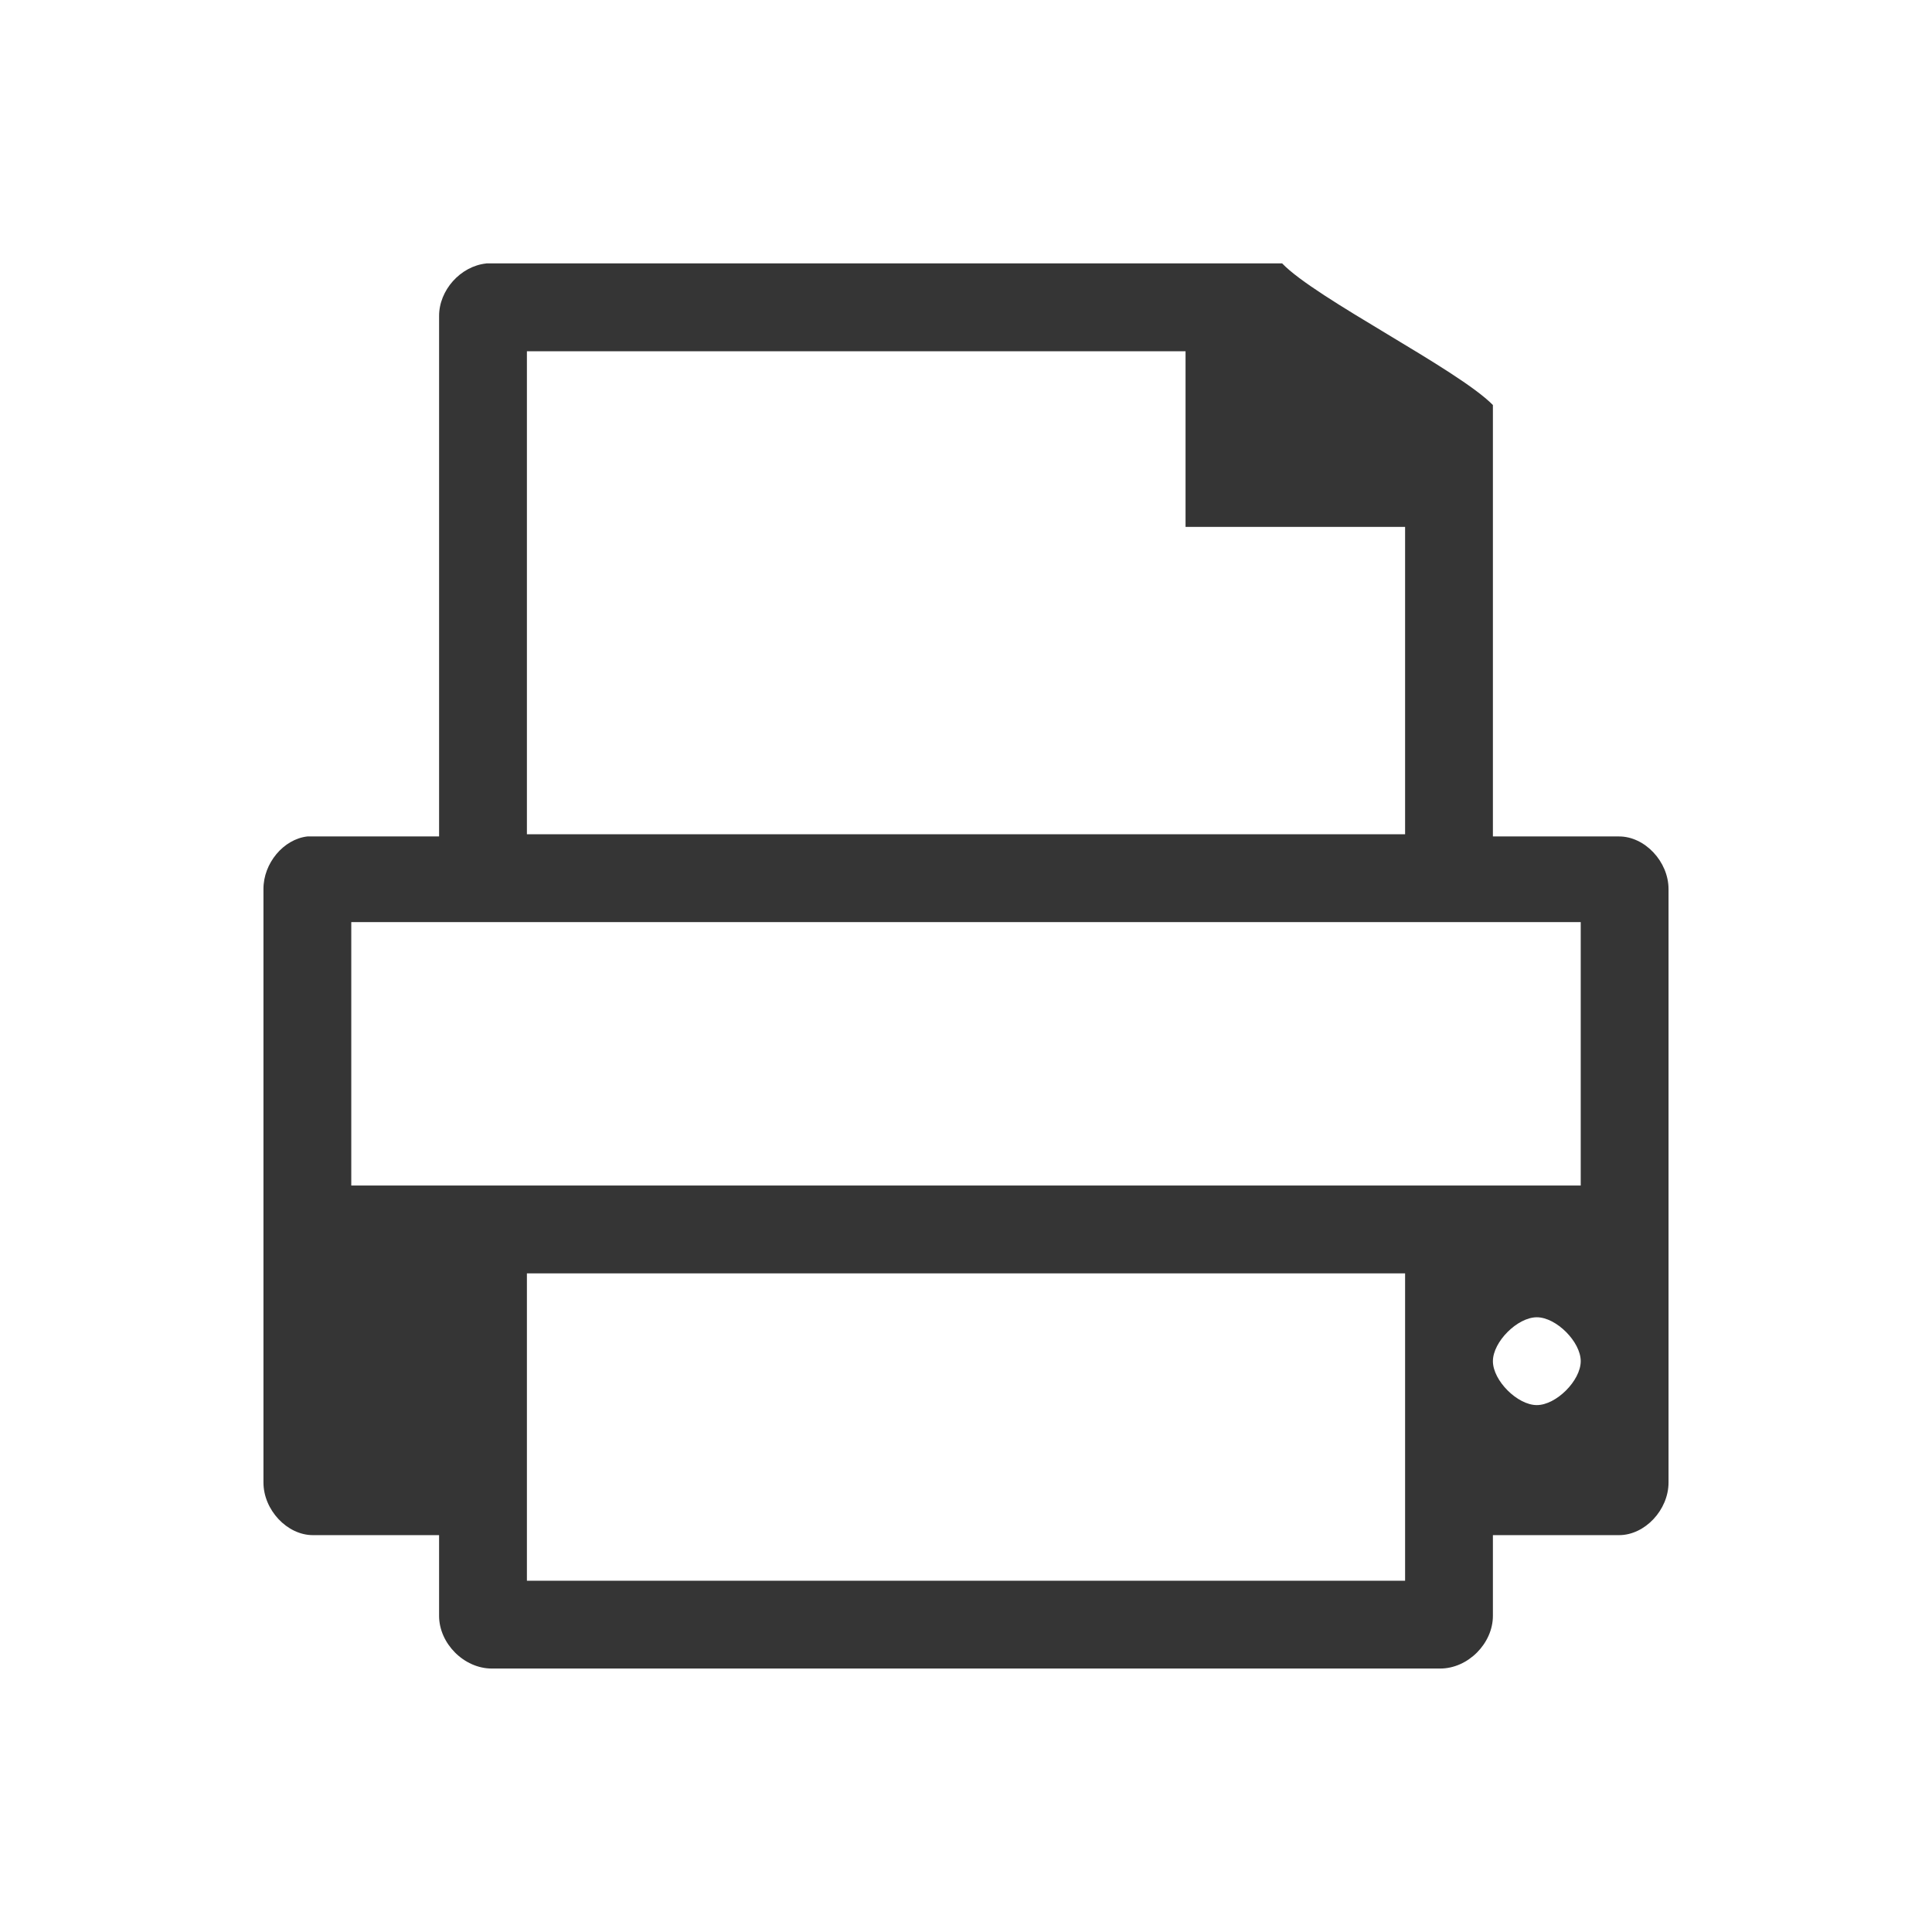
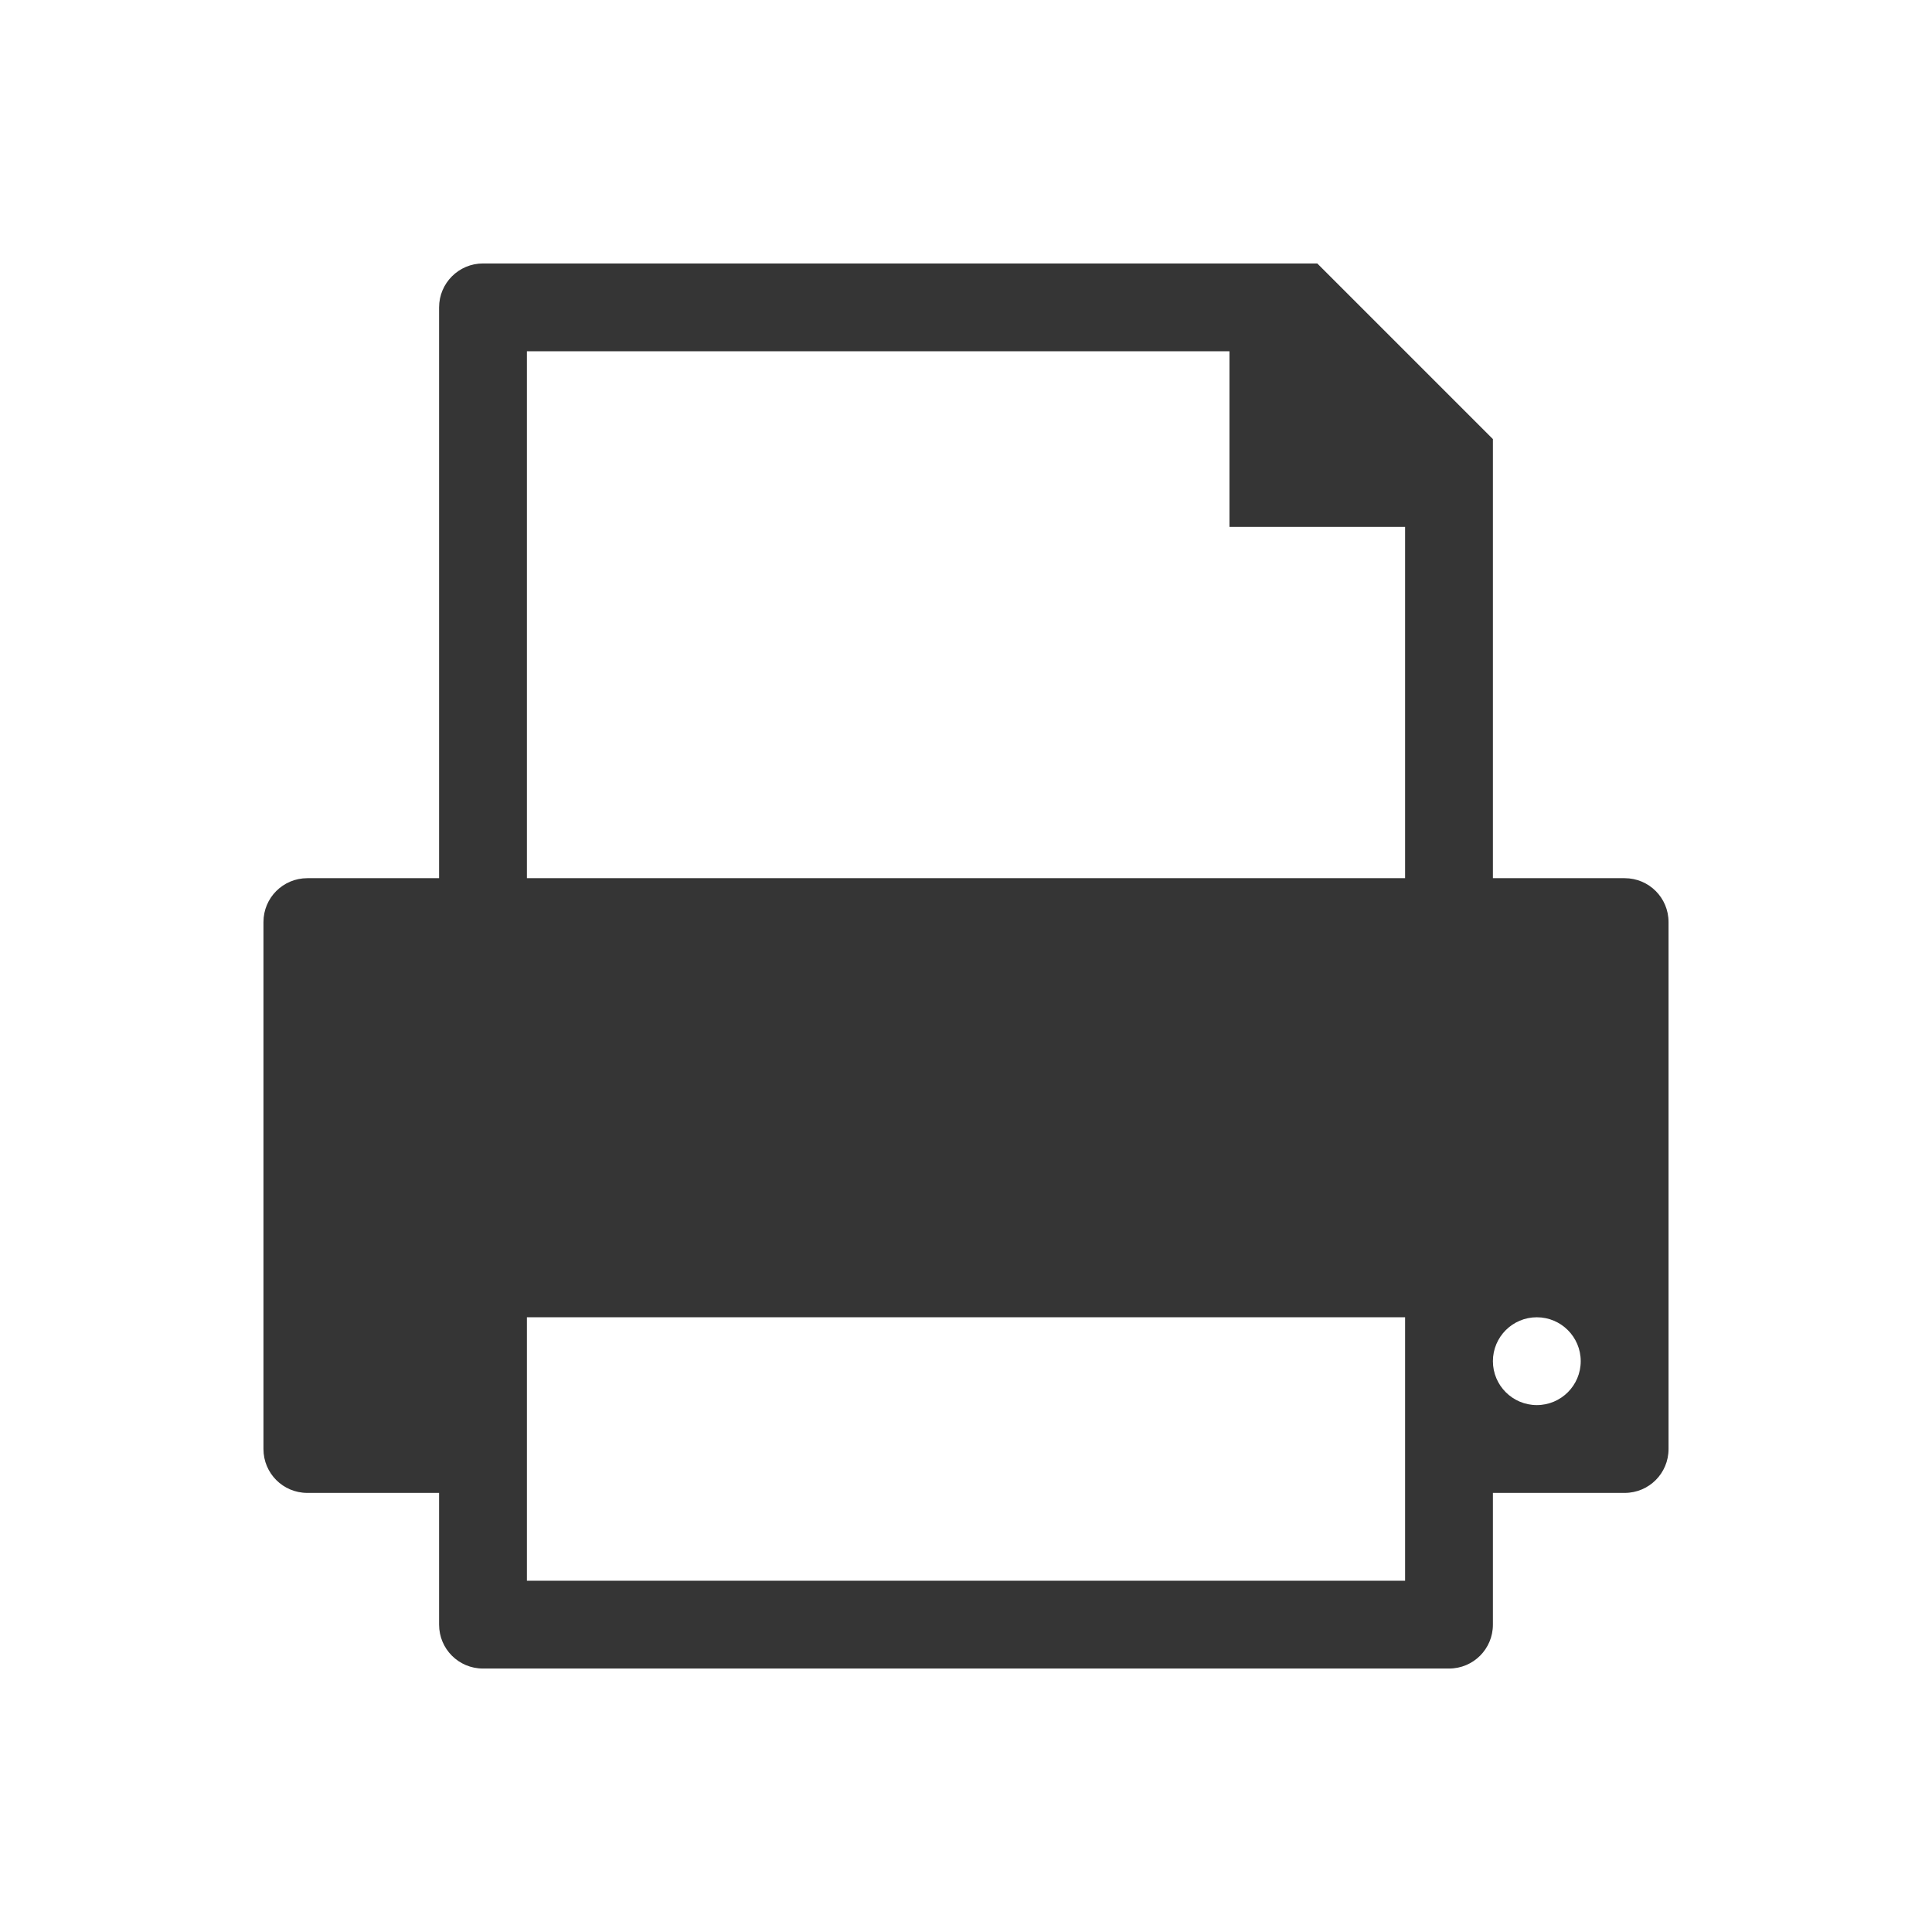
<svg xmlns="http://www.w3.org/2000/svg" viewBox="0 0 22 22">
-   <g transform="matrix(.08 0 0 .08 .76 17.4)" style="fill:#353535;fill-opacity:1">
-     <path d="m 59.719 -180 c -3.683 0.387 -6.739 3.821 -6.719 7.5 l 0 74.06 -17.969 0 c -0.242 0 -0.539 0 -0.781 0 -3.404 0.388 -6.268 3.821 -6.25 7.5 l 0 84.45 c 0 3.927 3.378 7.5 7.03 7.5 l 17.969 0 0 11.489 c 0 3.927 3.548 7.5 7.5 7.5 l 135 0 c 3.952 0 7.5 -3.573 7.5 -7.5 l 0 -11.489 17.969 0 c 3.653 0 7.03 -3.573 7.03 -7.5 l 0 -84.45 c 0 -3.926 -3.378 -7.499 -7.03 -7.5 l -17.969 0 0 -61.41 c -5 -5.094 -25.23 -15.167 -30 -20.16 l -112.5 0 c -0.262 0 -0.519 0 -0.781 0 z m 5.781 12.5 93.75 0 0 25 31.25 0 0 43.75 -125 0 z m -25 81.25 l 175 0 0 37.5 -175 0 z m 168.75 56.25 c 2.761 0 6.25 3.489 6.25 6.25 0 2.761 -3.489 6.25 -6.25 6.25 -2.761 0 -6.25 -3.489 -6.25 -6.25 0 -2.761 3.489 -6.25 6.25 -6.25 z m -143.75 -6.25 125 0 0 43.75 -125 0 z" style="color:#000" />
-   </g>
+   <path d="m 5.5 3 c -0.276 0 -0.5 0.224 -0.5 0.5 l 0 6.5 l -1.5 0 c -0.277 0 -0.5 0.223 -0.5 0.5 l 0 6 c 0 0.277 0.223 0.5 0.5 0.5 l 1.5 0 l 0 1.5 c 0 0.277 0.223 0.5 0.5 0.5 l 11 0 c 0.277 0 0.5 -0.223 0.5 -0.5 l 0 -1.5 l 1.5 0 c 0.277 0 0.5 -0.223 0.5 -0.5 l 0 -6 c 0 -0.277 -0.223 -0.5 -0.5 -0.5 l -1.5 0 l 0 -5 l -2 -2 l -9.5 0 z m 0.5 1 l 8 0 l 0 2 l 2 0 l 0 4 l -10 0 l 0 -6 z m 0 11 l 10 0 l 0 3 l -10 0 l 0 -3 z m 11.5 0 a 0.5 0.5 0 0 1 0.5 0.5 a 0.5 0.5 0 0 1 -0.5 0.5 a 0.5 0.5 0 0 1 -0.5 -0.5 a 0.5 0.5 0 0 1 0.5 -0.5 z" style="visibility:visible;shape-rendering:auto;color-interpolation-filters:linearRGB;fill:#353535;opacity:1;image-rendering:auto;fill-opacity:1;text-rendering:auto;stroke:none;display:inline;color:#000;fill-rule:nonzero;color-rendering:auto;color-interpolation:sRGB" />
</svg>
